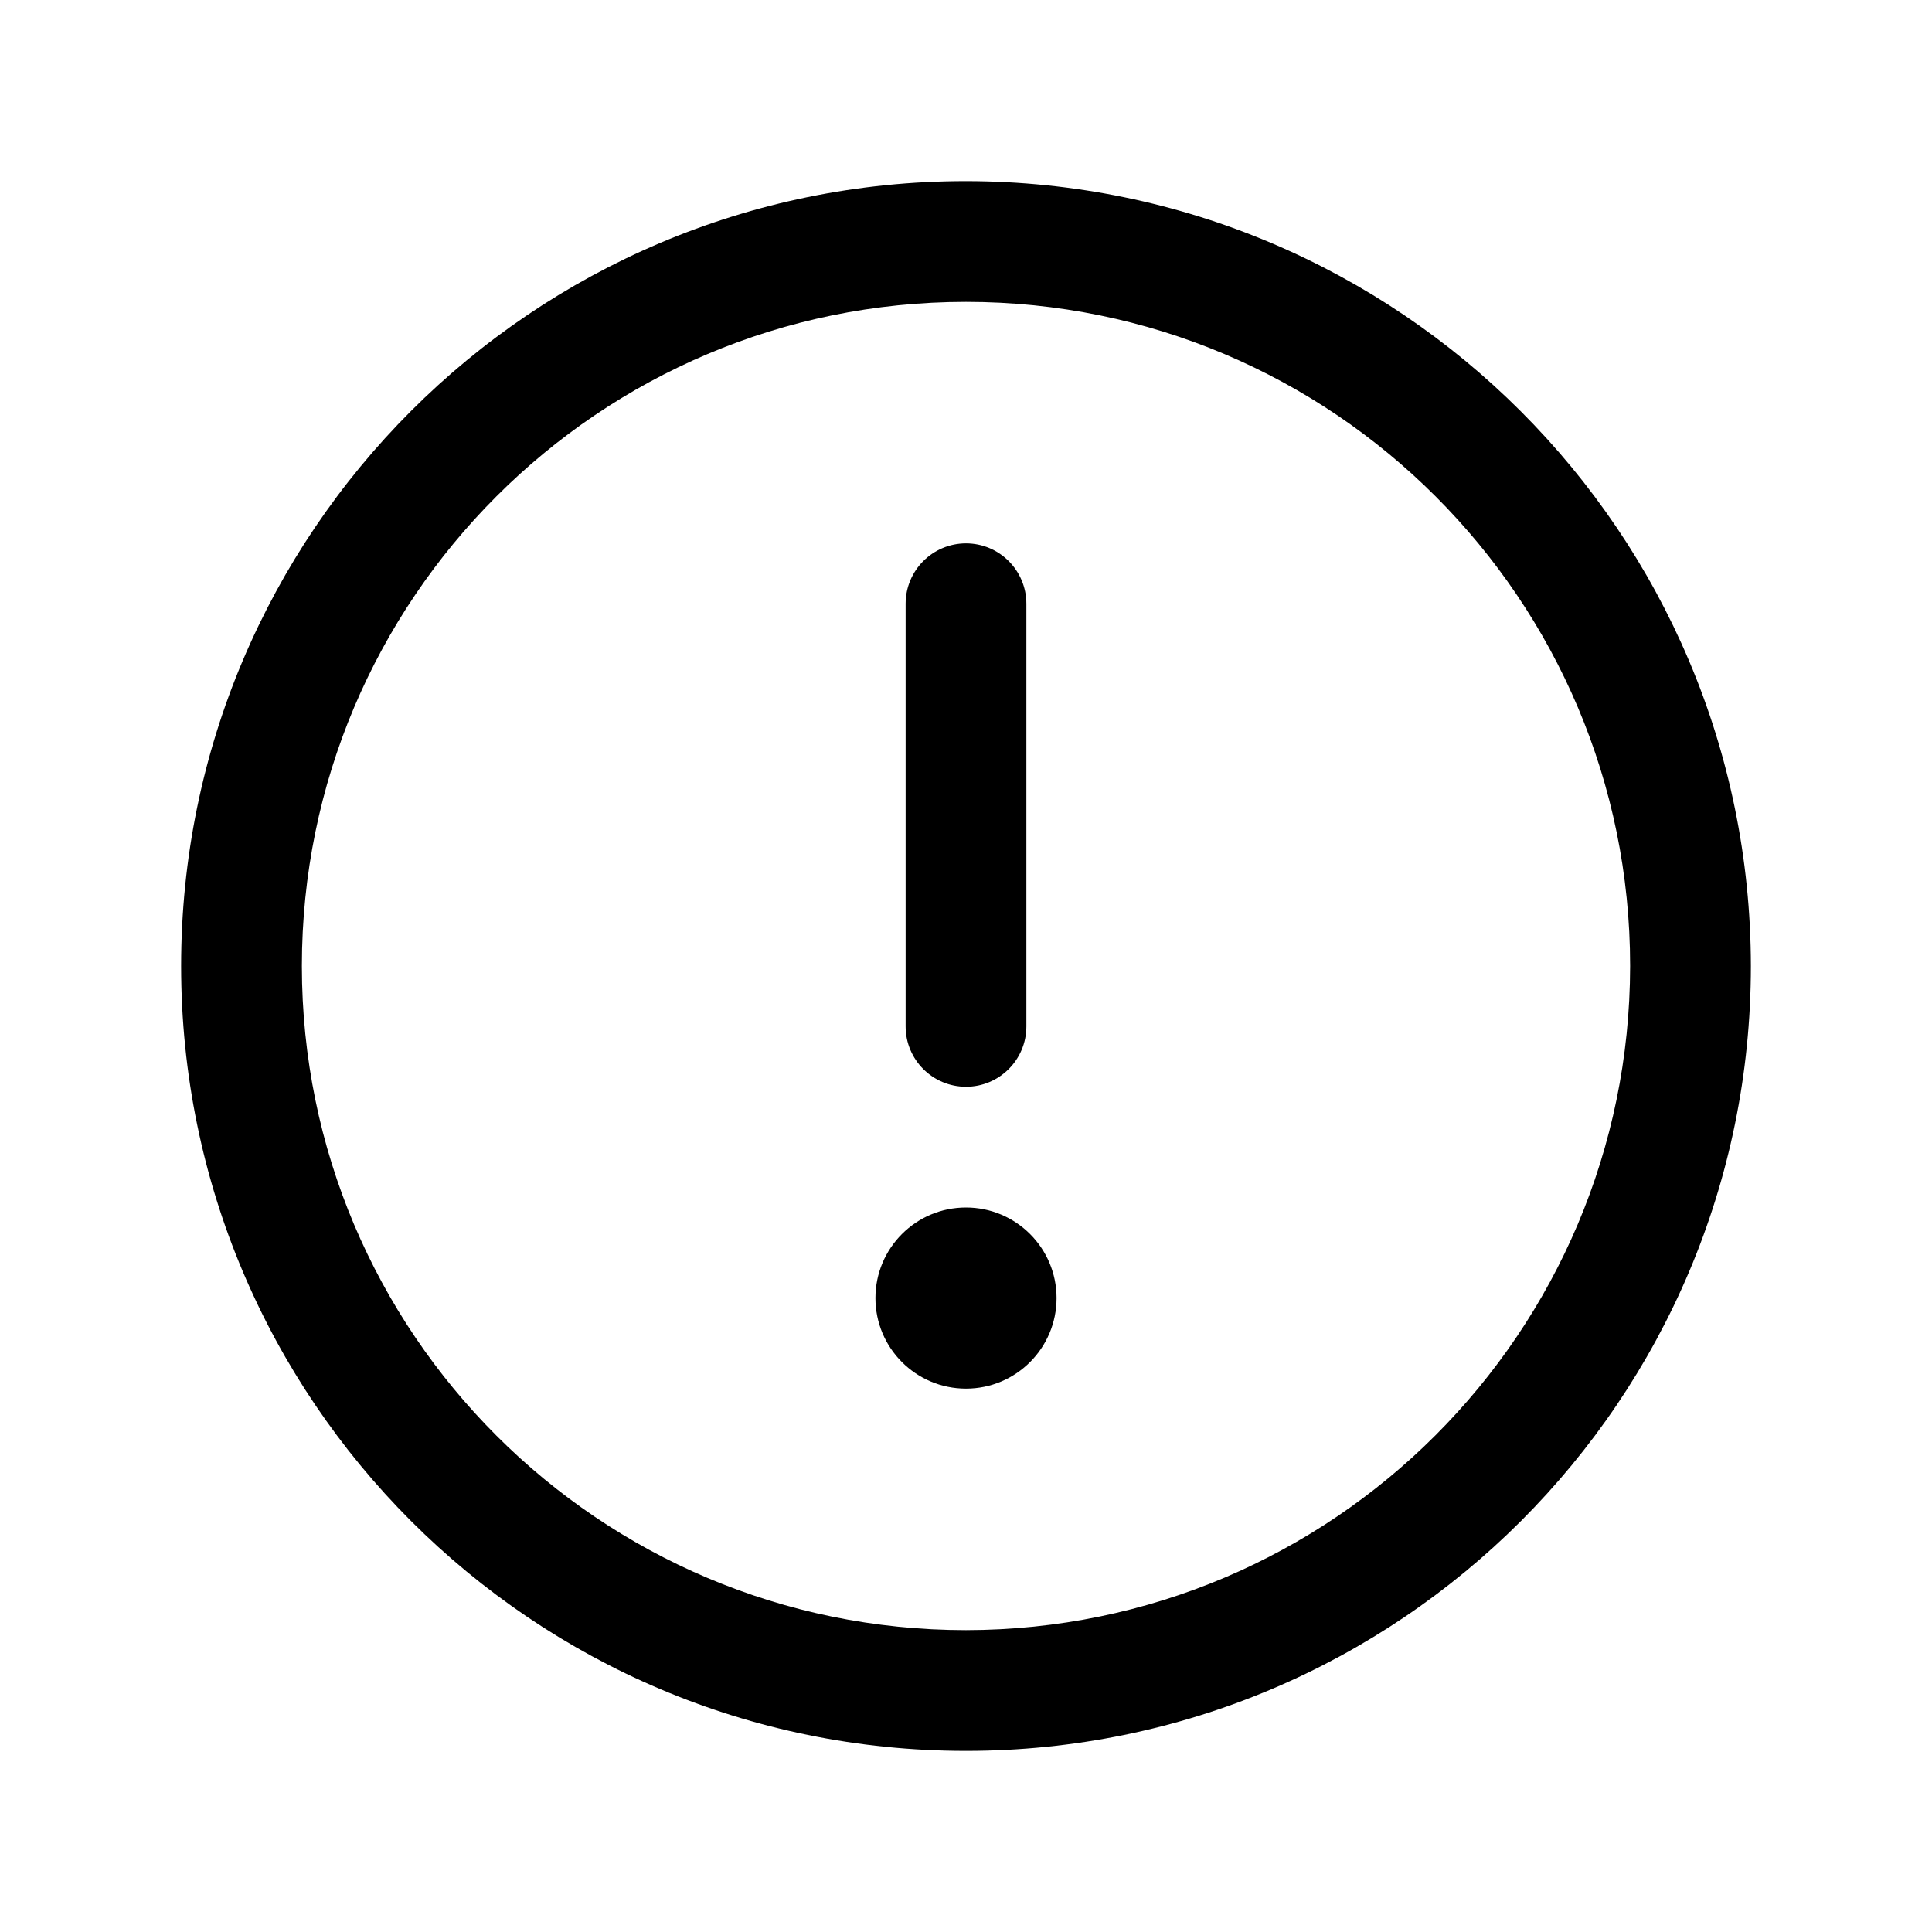
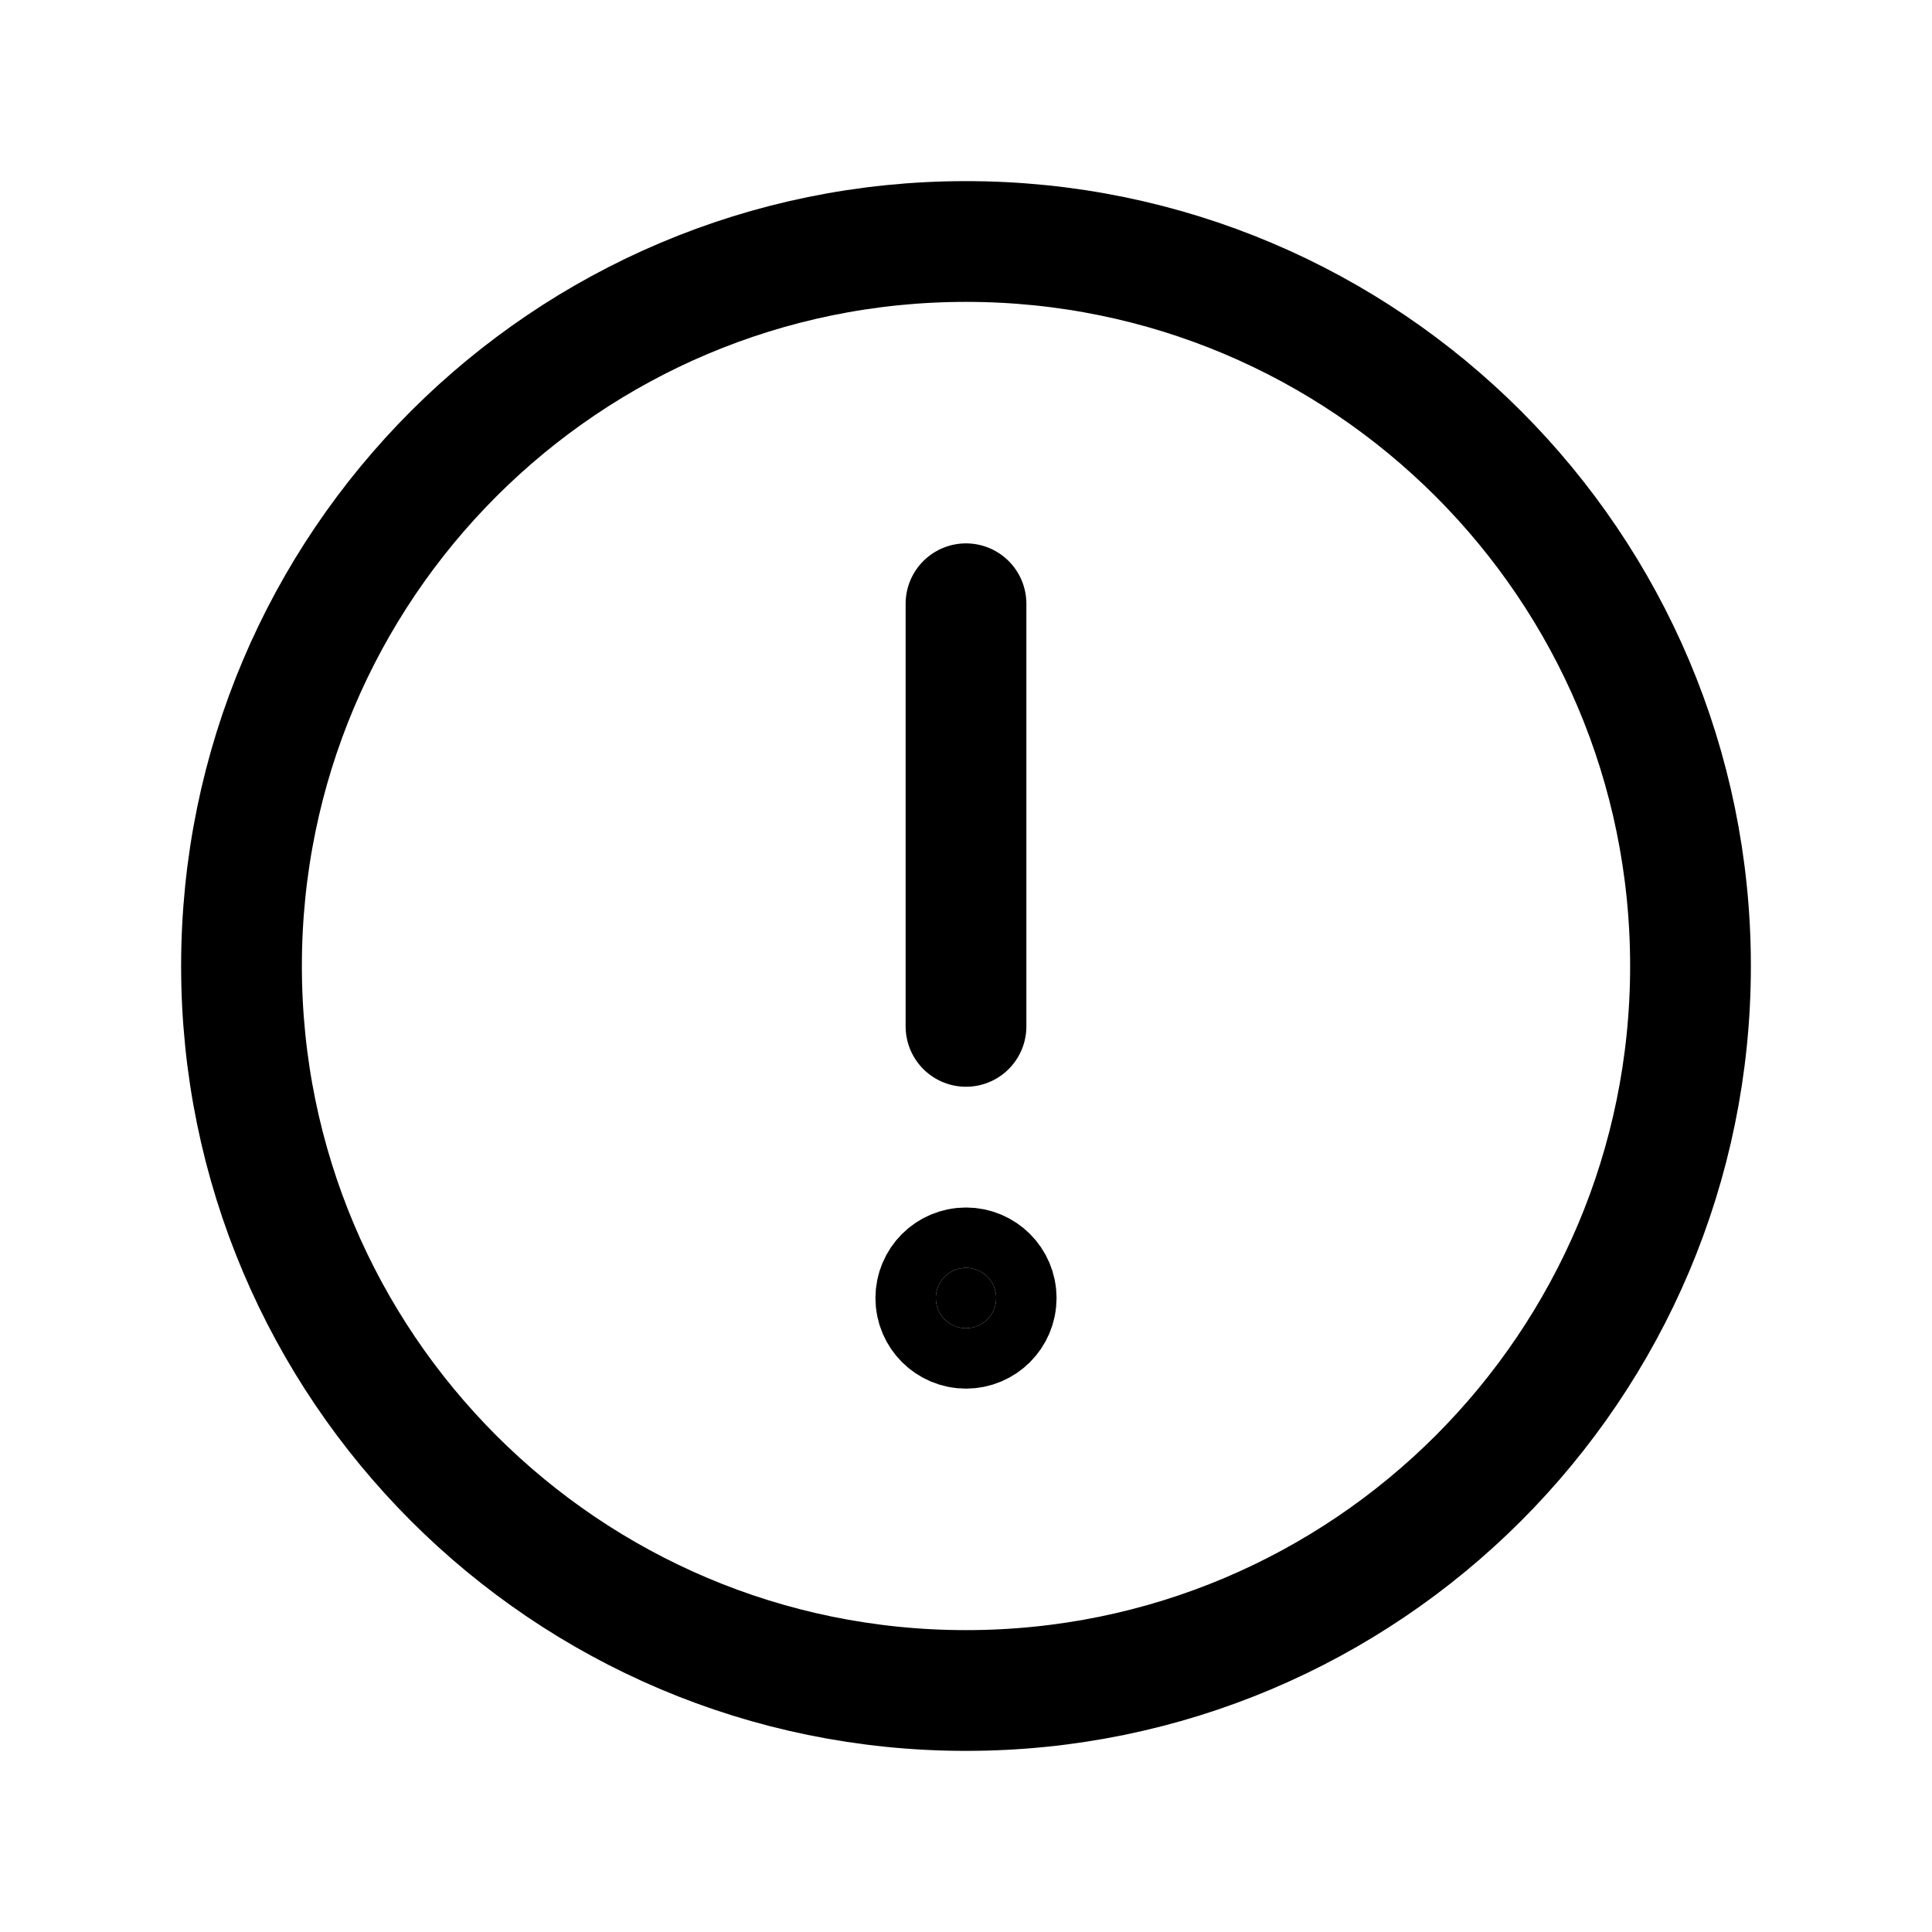
- <svg xmlns="http://www.w3.org/2000/svg" viewBox="0 0 256 256" fill="currentColor">
-   <path d="M128,24A104,104,0,1,0,232,128,104.11,104.11,0,0,0,128,24Zm0,192a88,88,0,1,1,88-88A88.1,88.1,0,0,1,128,216Zm-8-80V80a8,8,0,0,1,16,0v56a8,8,0,0,1-16,0Zm20,36a12,12,0,1,1-12-12A12,12,0,0,1,140,172Z" />
+ <svg xmlns="http://www.w3.org/2000/svg" viewBox="0 0 256 256">
+   <rect width="256" height="256" fill="none" />
+   <circle cx="128" cy="128" r="96" fill="none" stroke="currentColor" stroke-miterlimit="10" stroke-width="16" />
+   <line x1="128" y1="136" x2="128" y2="80" fill="none" stroke="currentColor" stroke-linecap="round" stroke-linejoin="round" stroke-width="16" />
+   <circle cx="128" cy="172" r="4" stroke="currentColor" stroke-width="16" />
</svg>
